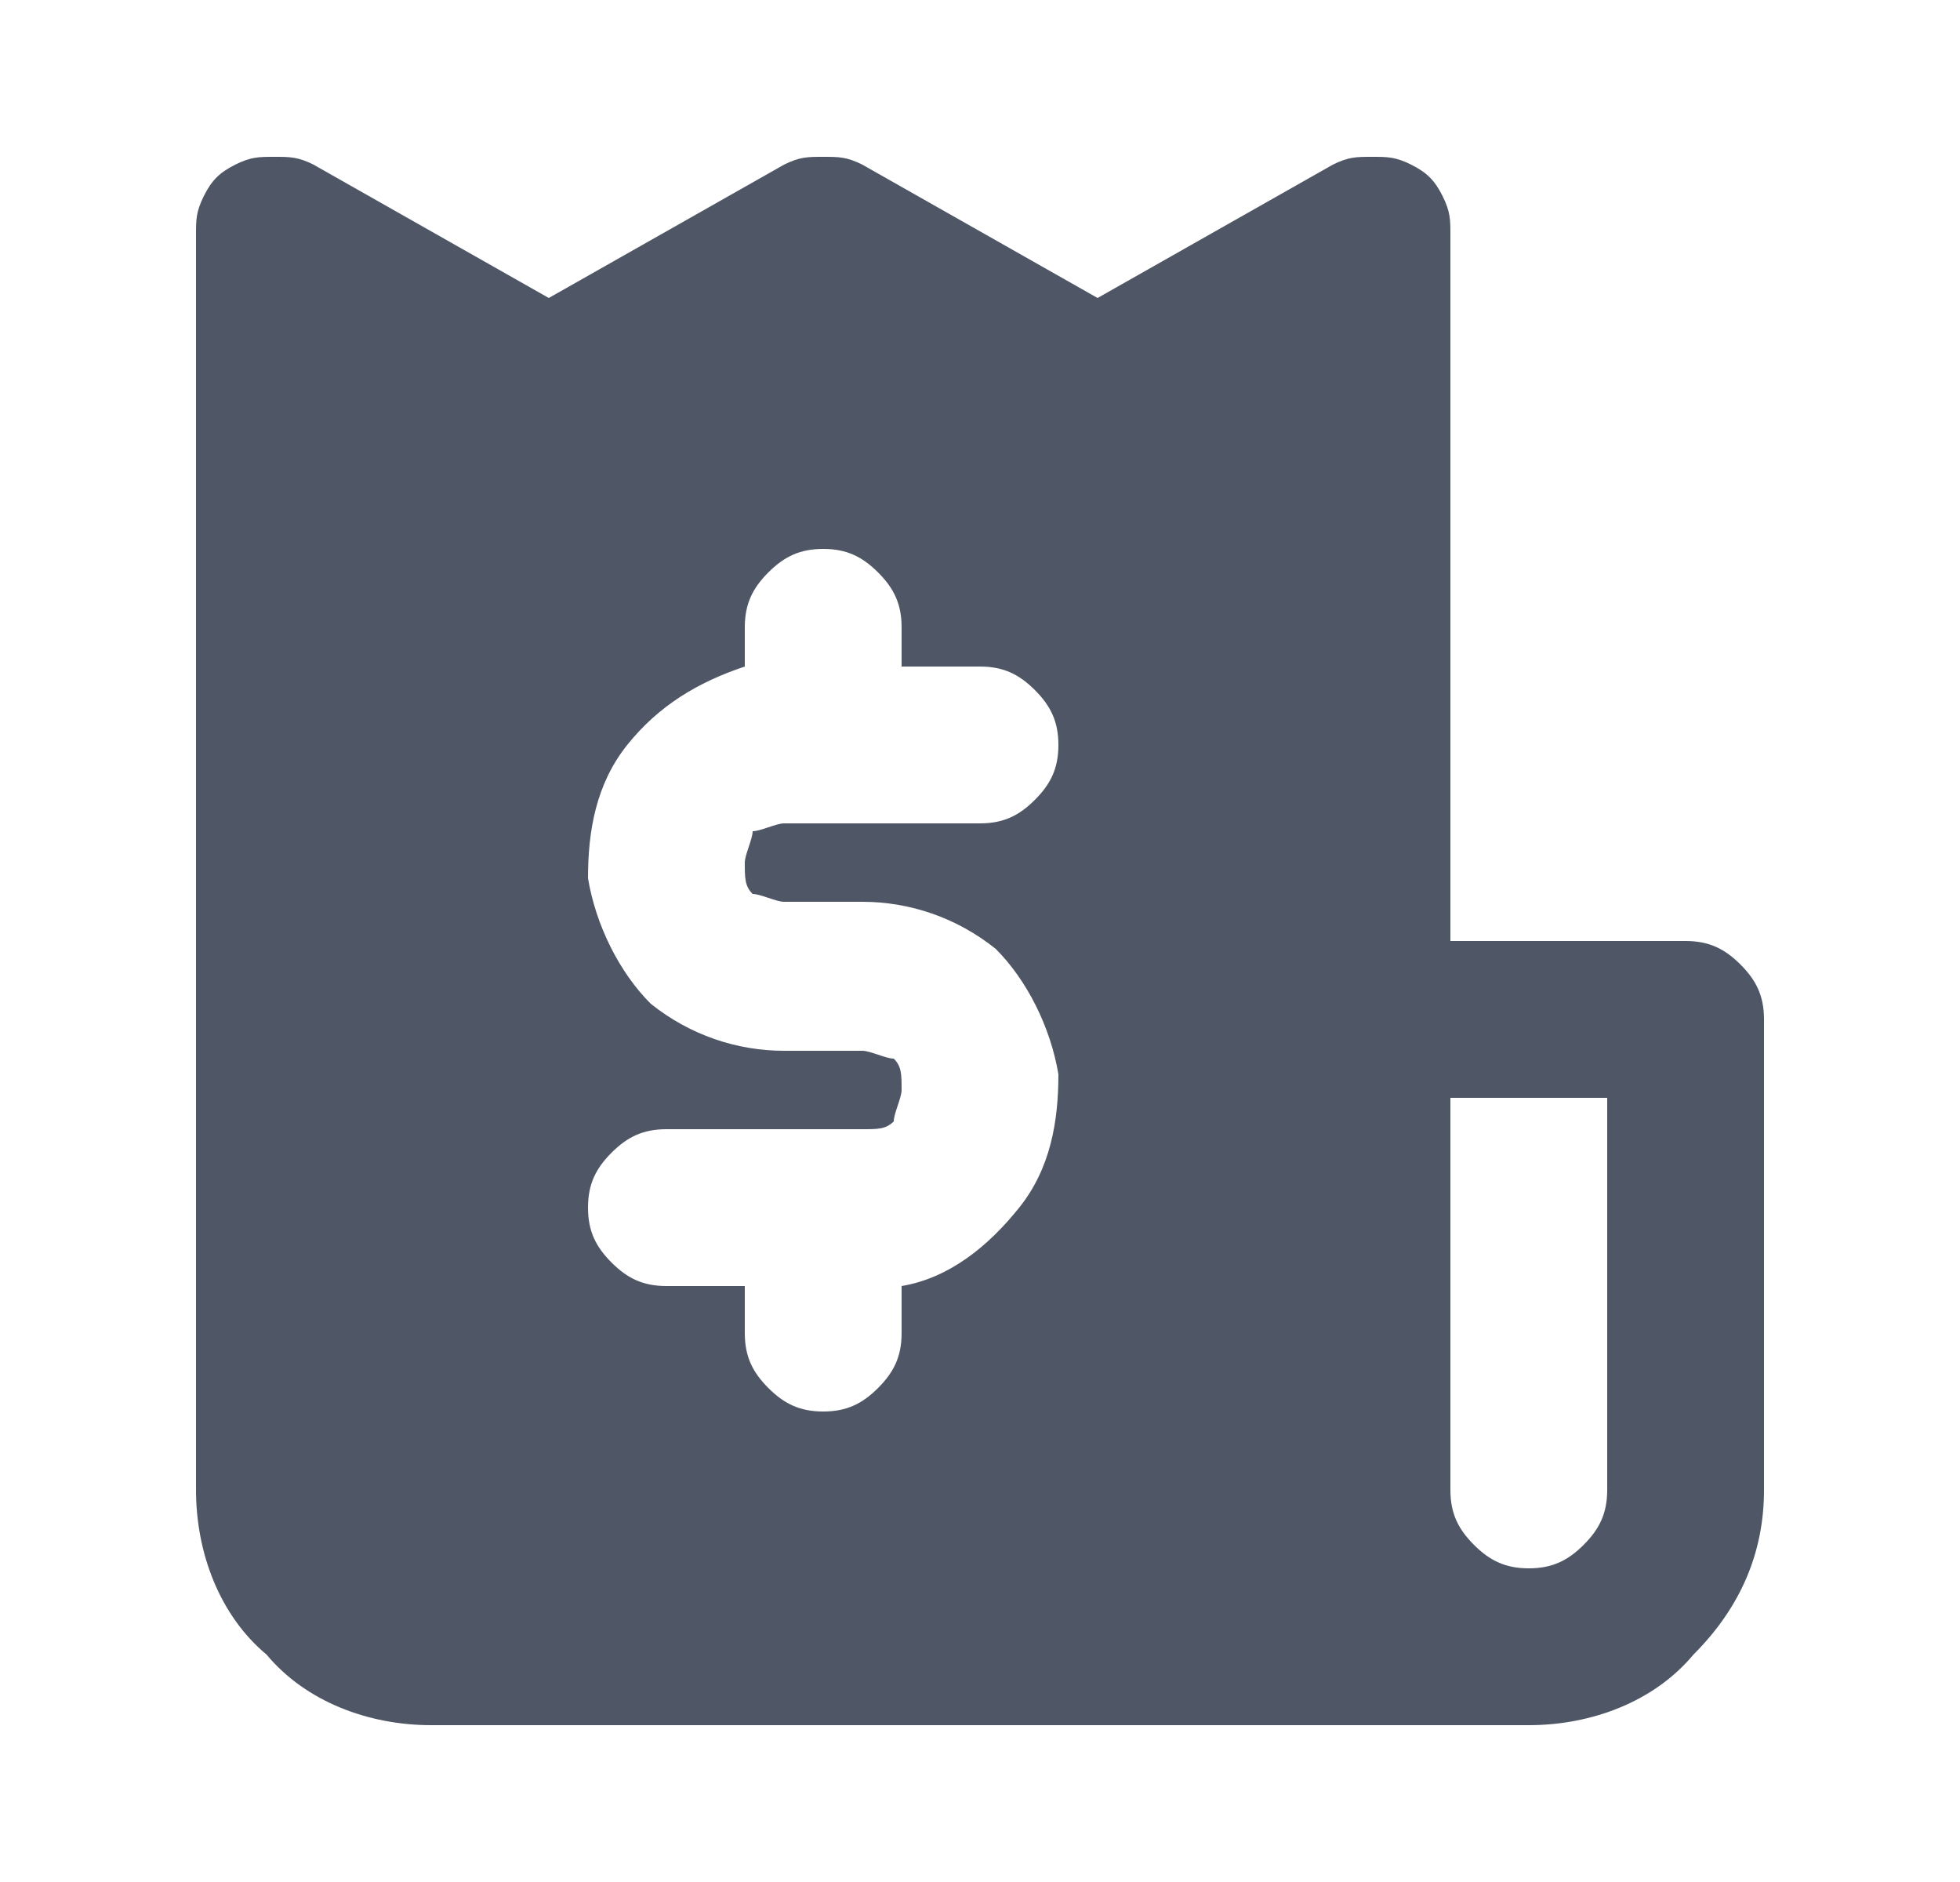
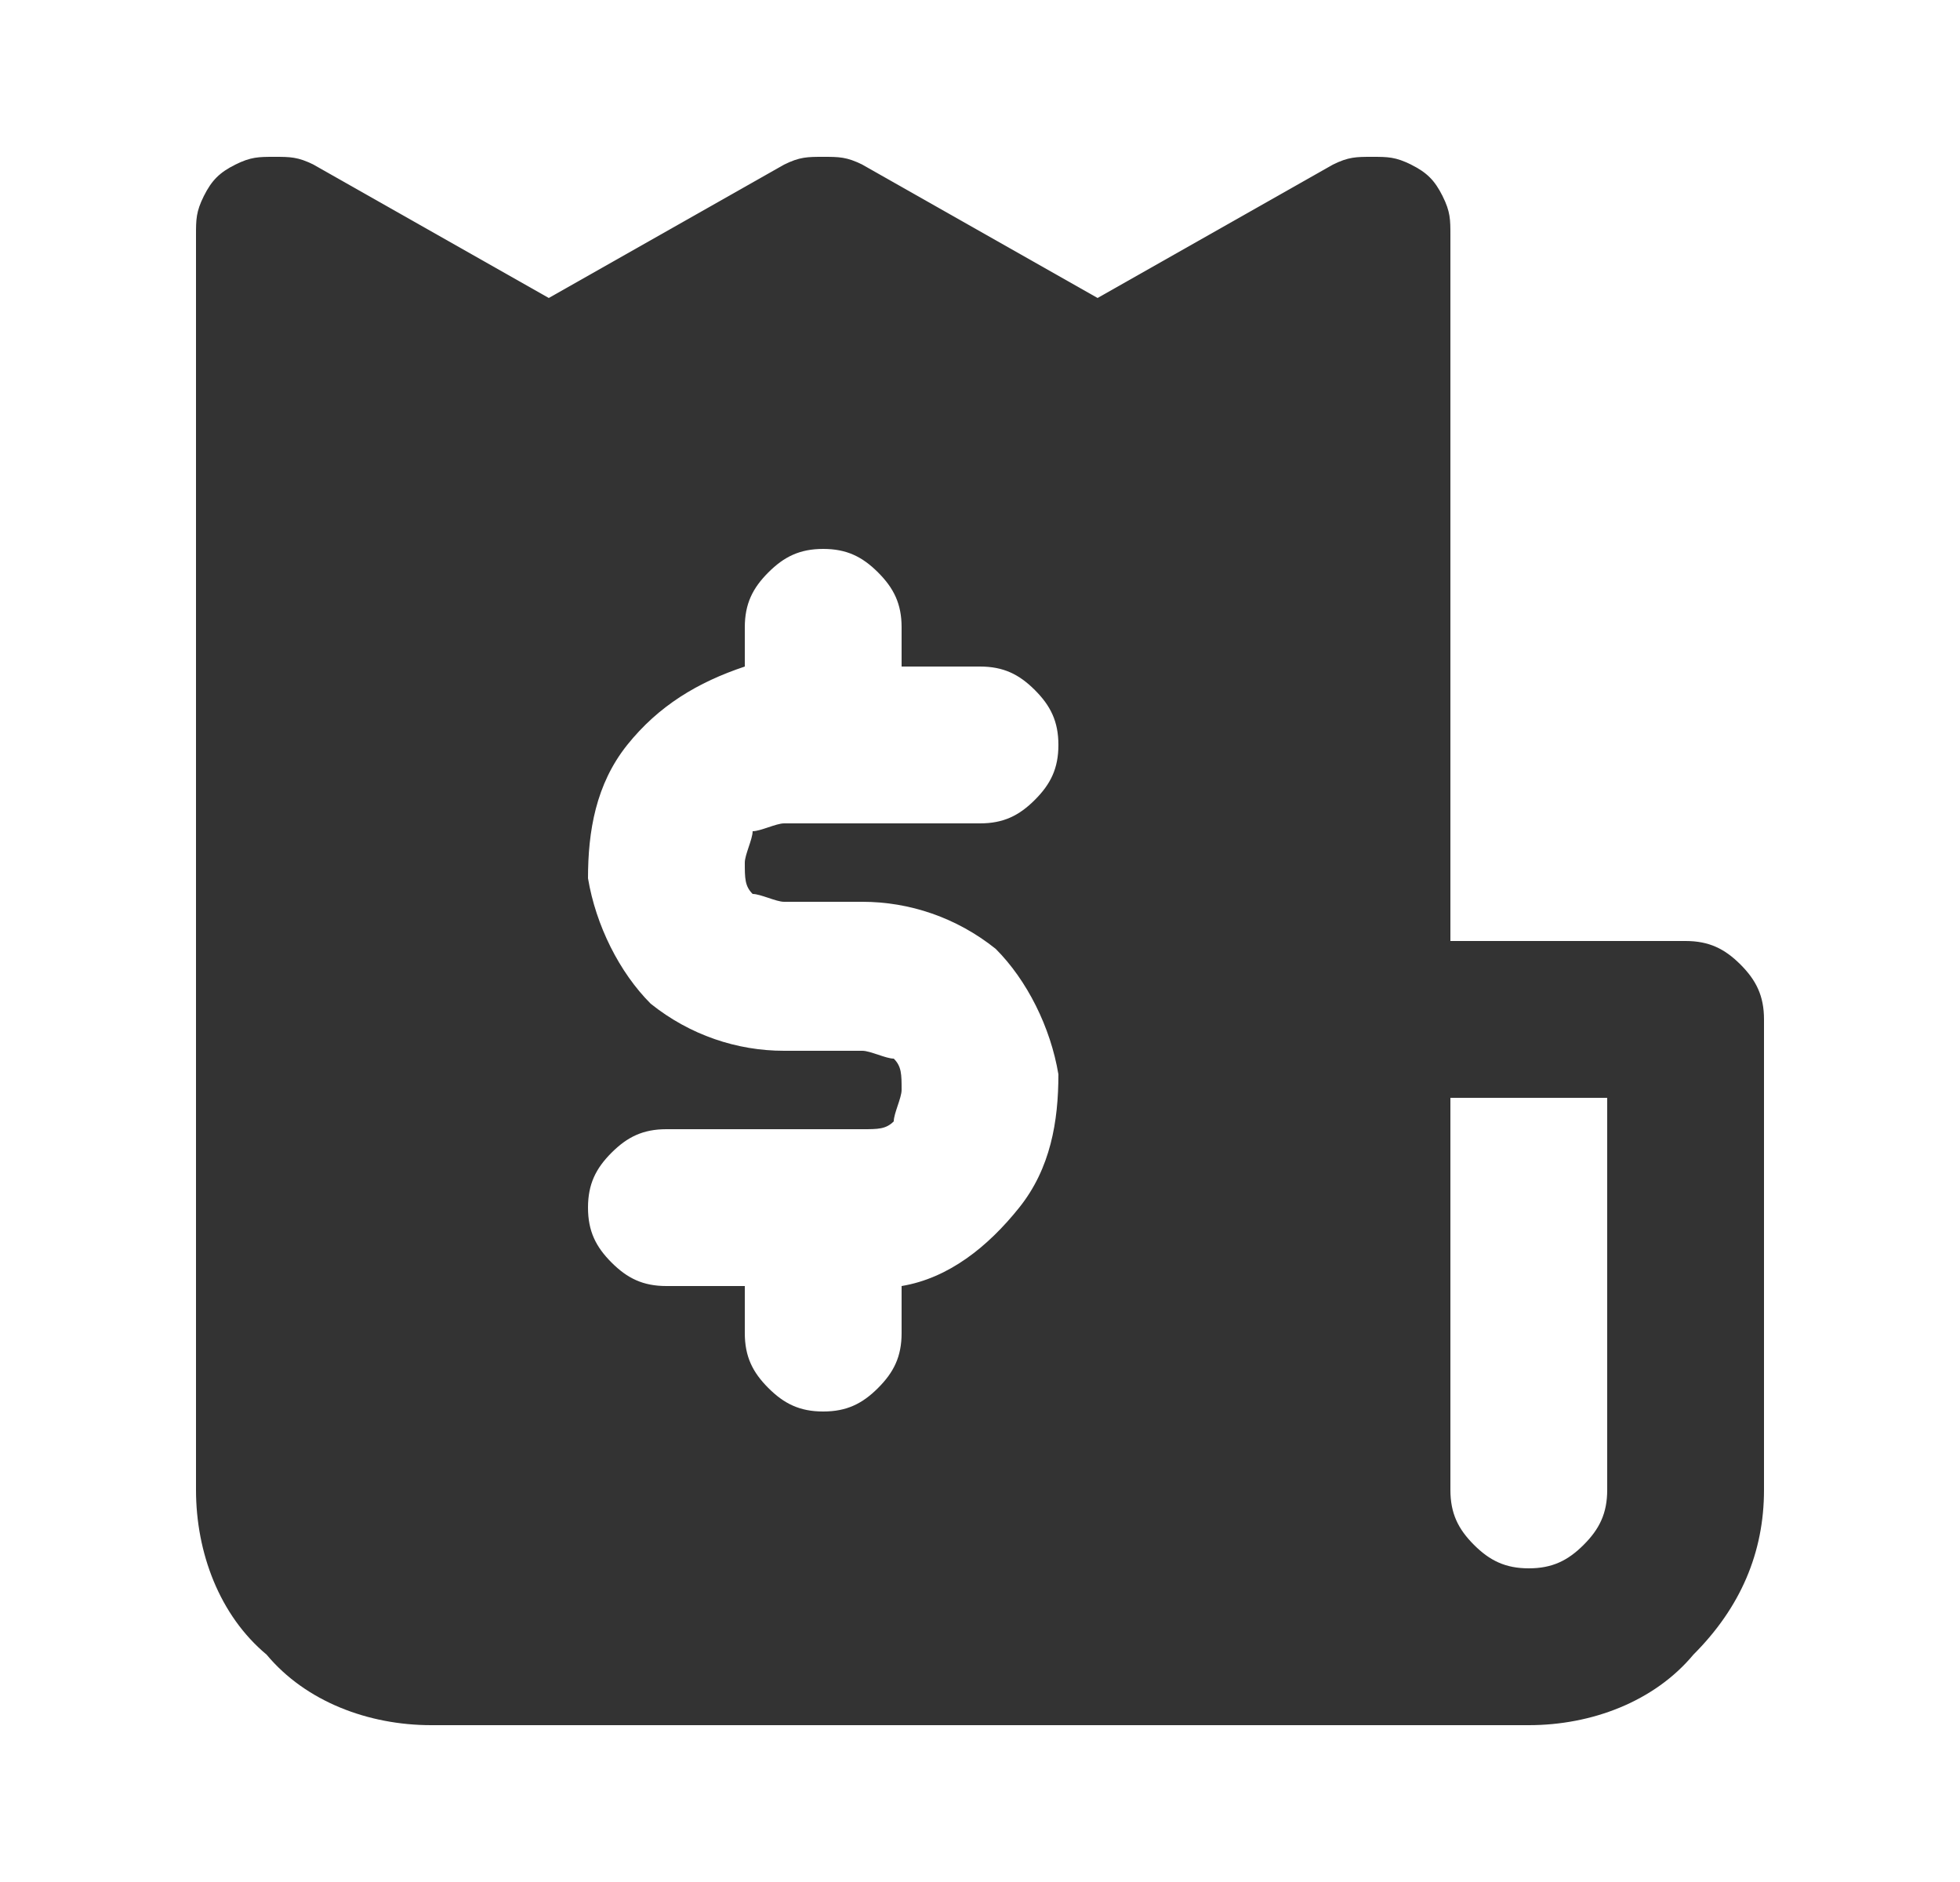
<svg xmlns="http://www.w3.org/2000/svg" version="1.1" id="Layer_1" x="0px" y="0px" viewBox="0 0 25 24" style="enable-background:new 0 0 25 24;" xml:space="preserve">
  <style type="text/css">
- 	.st0{fill:#4F5666;}
- </style>
+ 		.st0{fill:#333;}
+ 	</style>
  <path class="st0" d="M22.2,12.3C22,12.1,21.8,12,21.5,12h-3V3c0-0.2,0-0.3-0.1-0.5c-0.1-0.2-0.2-0.3-0.4-0.4C17.8,2,17.7,2,17.5,2  S17.2,2,17,2.1l-3,1.7l-3-1.7C10.8,2,10.7,2,10.5,2S10.2,2,10,2.1L7,3.8L4,2.1C3.8,2,3.7,2,3.5,2S3.2,2,3,2.1  C2.8,2.2,2.7,2.3,2.6,2.5C2.5,2.7,2.5,2.8,2.5,3v16c0,0.8,0.3,1.6,0.9,2.1C3.9,21.7,4.7,22,5.5,22h14c0.8,0,1.6-0.3,2.1-0.9  c0.6-0.6,0.9-1.3,0.9-2.1v-6C22.5,12.7,22.4,12.5,22.2,12.3z M9.6,11.4c0.1,0,0.3,0.1,0.4,0.1h1c0.6,0,1.2,0.2,1.7,0.6  c0.4,0.4,0.7,1,0.8,1.6c0,0.6-0.1,1.2-0.5,1.7s-0.9,0.9-1.5,1V17c0,0.3-0.1,0.5-0.3,0.7S10.8,18,10.5,18s-0.5-0.1-0.7-0.3  S9.5,17.3,9.5,17v-0.6h-1c-0.3,0-0.5-0.1-0.7-0.3c-0.2-0.2-0.3-0.4-0.3-0.7c0-0.3,0.1-0.5,0.3-0.7s0.4-0.3,0.7-0.3H11  c0.2,0,0.3,0,0.4-0.1c0-0.1,0.1-0.3,0.1-0.4c0-0.2,0-0.3-0.1-0.4c-0.1,0-0.3-0.1-0.4-0.1h-1c-0.6,0-1.2-0.2-1.7-0.6  c-0.4-0.4-0.7-1-0.8-1.6c0-0.6,0.1-1.2,0.5-1.7s0.9-0.8,1.5-1V8c0-0.3,0.1-0.5,0.3-0.7S10.2,7,10.5,7s0.5,0.1,0.7,0.3  s0.3,0.4,0.3,0.7v0.5h1c0.3,0,0.5,0.1,0.7,0.3s0.3,0.4,0.3,0.7s-0.1,0.5-0.3,0.7s-0.4,0.3-0.7,0.3H10c-0.1,0-0.3,0.1-0.4,0.1  c0,0.1-0.1,0.3-0.1,0.4C9.5,11.2,9.5,11.3,9.6,11.4z M20.5,19c0,0.3-0.1,0.5-0.3,0.7S19.8,20,19.5,20s-0.5-0.1-0.7-0.3  s-0.3-0.4-0.3-0.7v-5h2V19z" />
</svg>
